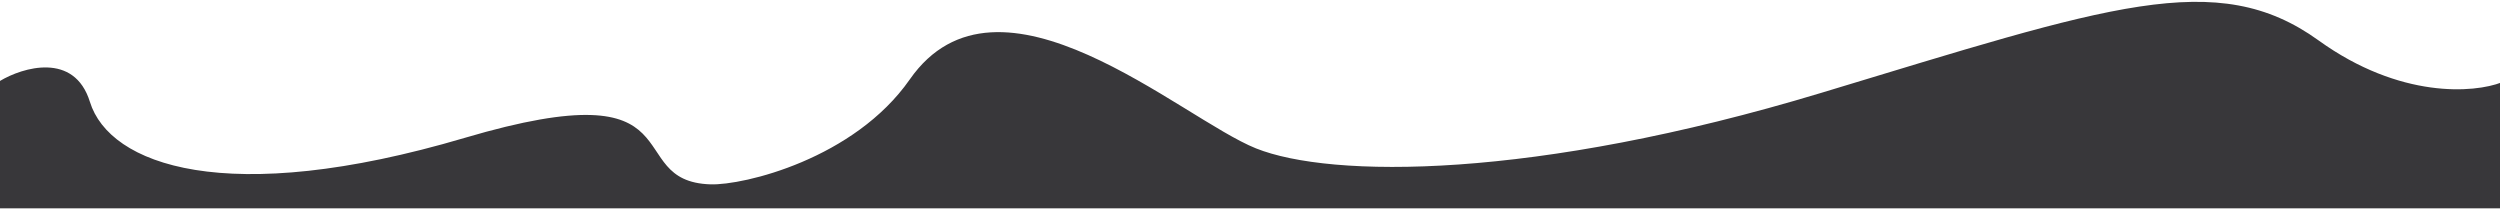
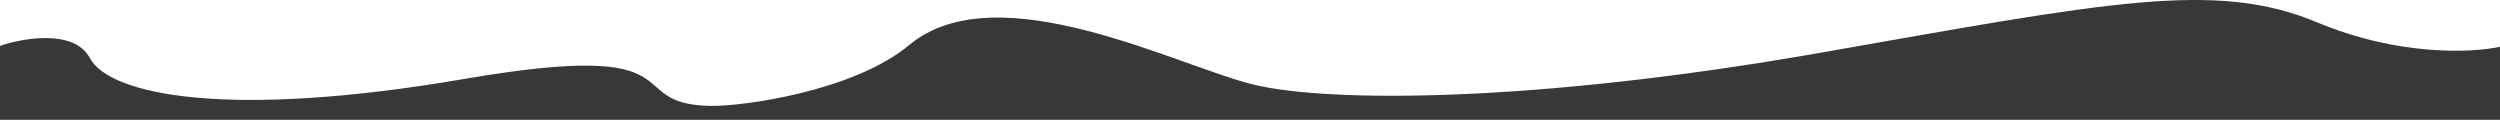
- <svg xmlns="http://www.w3.org/2000/svg" width="834" height="70" viewBox="0 0 834 70" fill="none">
-   <path d="M834.5 69.5H0V27C7.5 22.5 24.8 17.2 30 34C36.5 55 75.5 69.5 155 46C234.5 22.5 206.5 60.5 237 61.5C248.096 61.864 285 53 303.5 26.5C333.117 -15.924 394 39.5 419 49.5C444 59.5 511.5 60 607.5 31C703.5 2 739.5 -11 773.5 13.5C800.7 33.1 825.5 31 834.5 27.5V69.5Z" fill="#38373A" />
+ <svg xmlns="http://www.w3.org/2000/svg" width="1440" height="69" viewBox="0 0 1440 69" fill="none">
+   <path d="M1440 69H0V26.429C12.942 21.922 42.794 16.613 51.767 33.441C62.984 54.476 130.282 69 267.466 45.461C404.649 21.922 356.333 59.985 408.963 60.987C428.11 61.351 491.791 52.472 523.715 25.928C574.821 -16.567 679.88 38.95 723.02 48.967C766.159 58.983 882.636 59.484 1048.29 30.436C1213.95 1.387 1276.07 -11.634 1334.74 12.907C1381.68 32.539 1424.47 30.436 1440 26.93V69Z" fill="#38373A" />
</svg>
